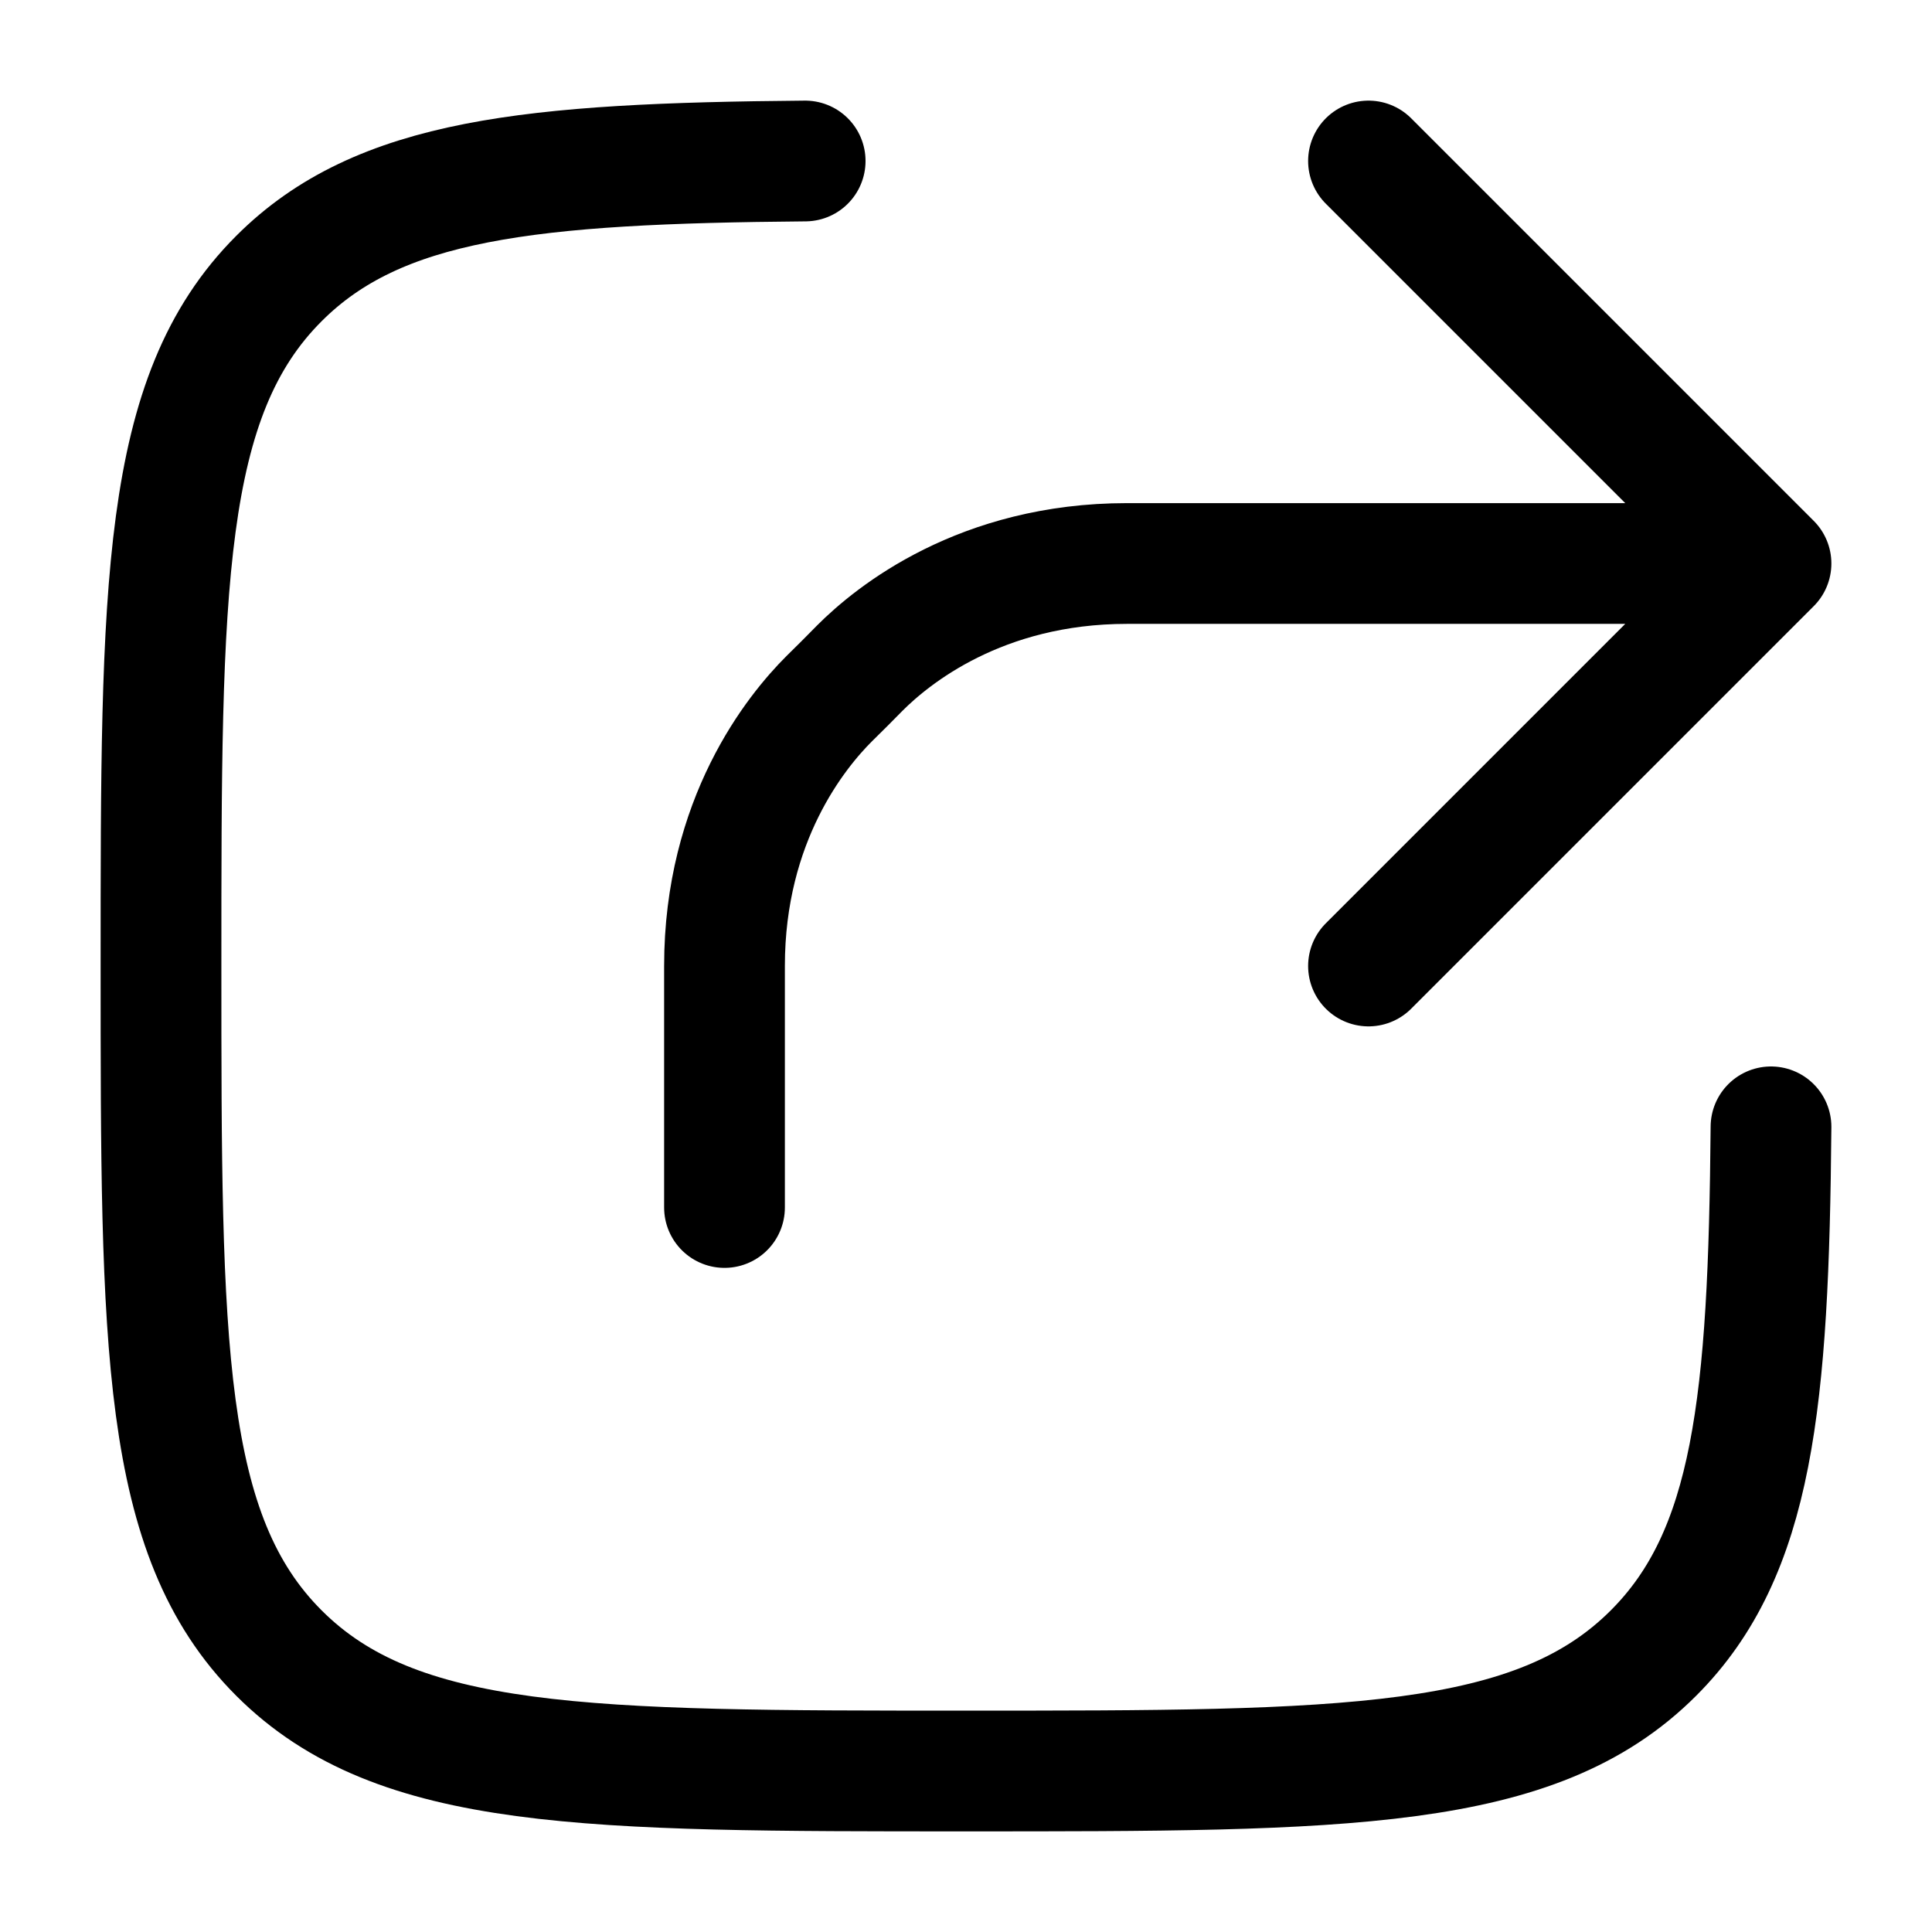
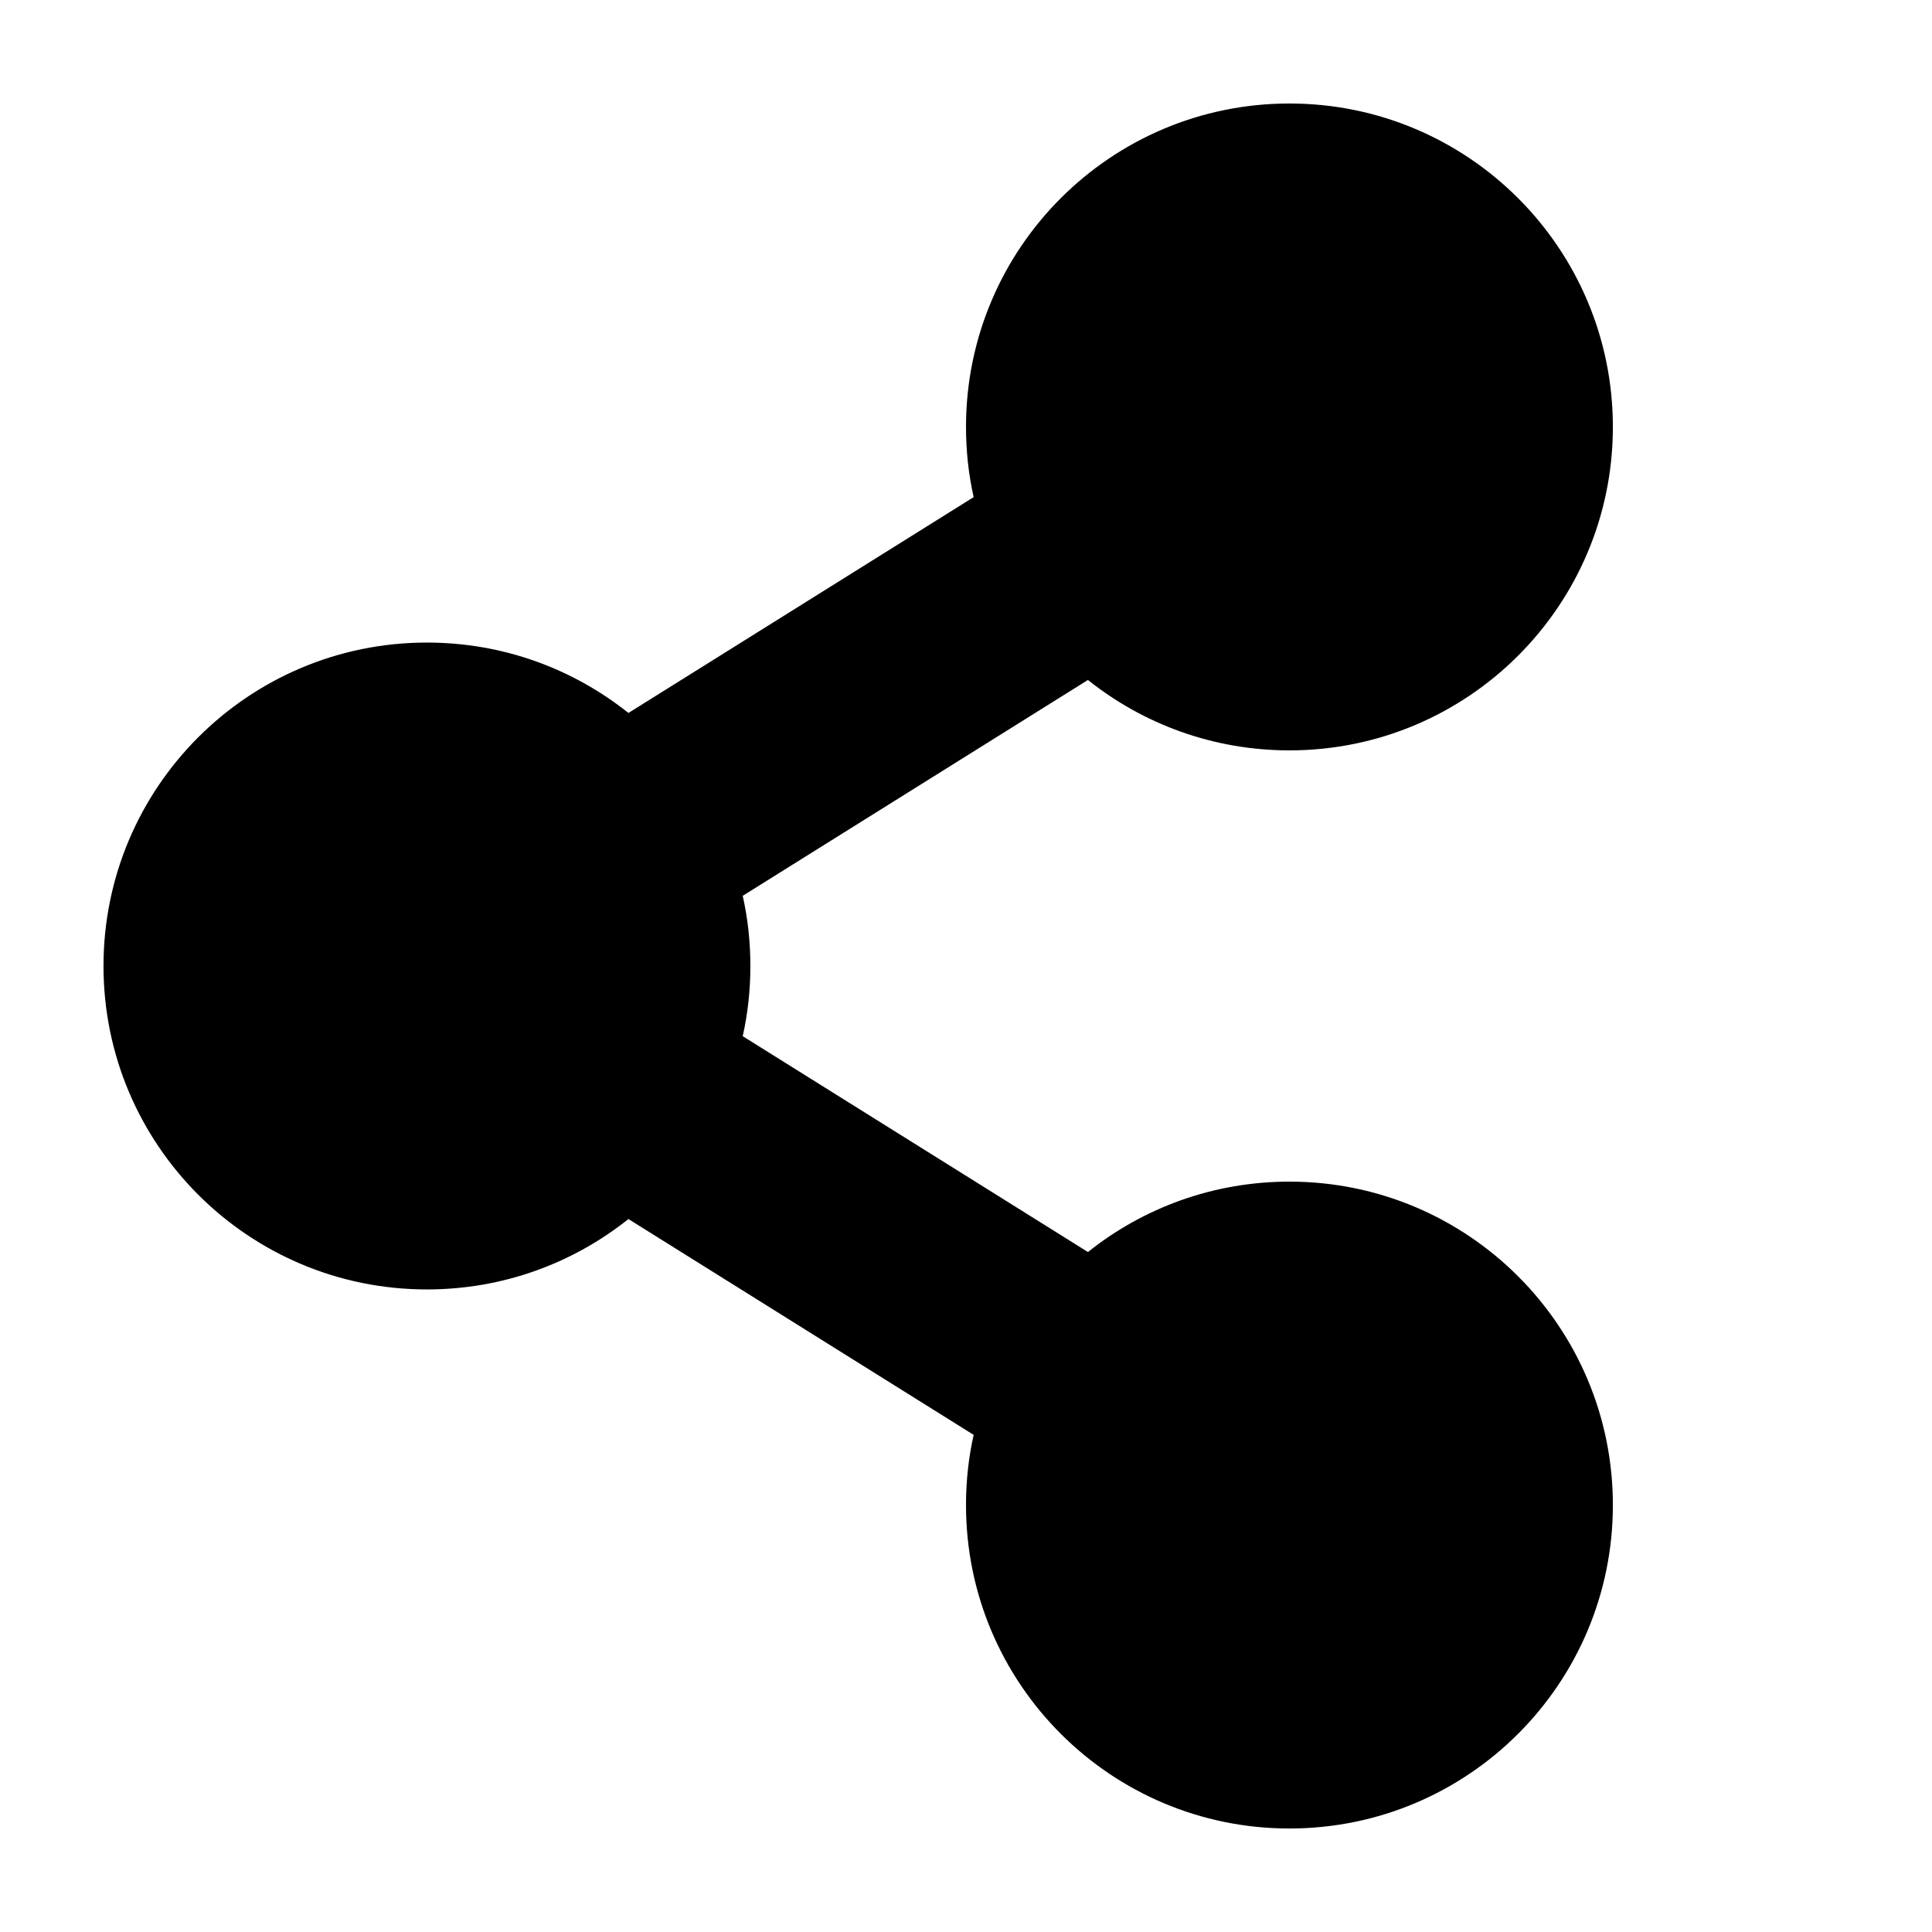
- <svg xmlns="http://www.w3.org/2000/svg" width="800px" height="800px" viewBox="0 0 24 24" fill="none">
+ <svg xmlns="http://www.w3.org/2000/svg" width="800px" height="800px" viewBox="-0.96 -0.96 17.92 17.92" fill="current">
  <g id="SVGRepo_bgCarrier" stroke-width="0" />
  <g id="SVGRepo_tracerCarrier" stroke-linecap="round" stroke-linejoin="round" />
  <g id="SVGRepo_iconCarrier">
-     <path d="M22 13.998C21.971 17.412 21.782 19.294 20.54 20.535C19.076 22 16.718 22 12.003 22C7.287 22 4.93 22 3.465 20.535C2 19.07 2 16.713 2 11.997C2 7.282 2 4.924 3.465 3.46C4.706 2.218 6.588 2.029 10.002 2" stroke="#000000" stroke-width="1.5" stroke-linecap="round" />
-     <path d="M22 7H14C12.182 7 11.087 7.892 10.68 8.3C10.555 8.427 10.492 8.49 10.491 8.491C10.49 8.492 10.427 8.555 10.3 8.68C9.892 9.087 9 10.182 9 12V15M22 7L17 2M22 7L17 12" stroke="#000000" stroke-width="1.5" stroke-linecap="round" stroke-linejoin="round" />
+     <path d="M11 6C12.657 6 14 4.657 14 3C14 1.343 12.657 0 11 0C9.343 0 8 1.343 8 3C8 3.224 8.024 3.442 8.071 3.651L4.869 5.653C4.356 5.244 3.707 5 3 5C1.343 5 0 6.343 0 8C0 9.657 1.343 11 3 11C3.707 11 4.356 10.756 4.869 10.347L8.071 12.349C8.024 12.558 8 12.776 8 13C8 14.657 9.343 16 11 16C12.657 16 14 14.657 14 13C14 11.343 12.657 10 11 10C10.293 10 9.644 10.244 9.131 10.653L5.929 8.651C5.976 8.442 6 8.224 6 8C6 7.776 5.976 7.558 5.929 7.349L9.131 5.347C9.644 5.756 10.293 6 11 6Z" fill="current" />
  </g>
</svg>
